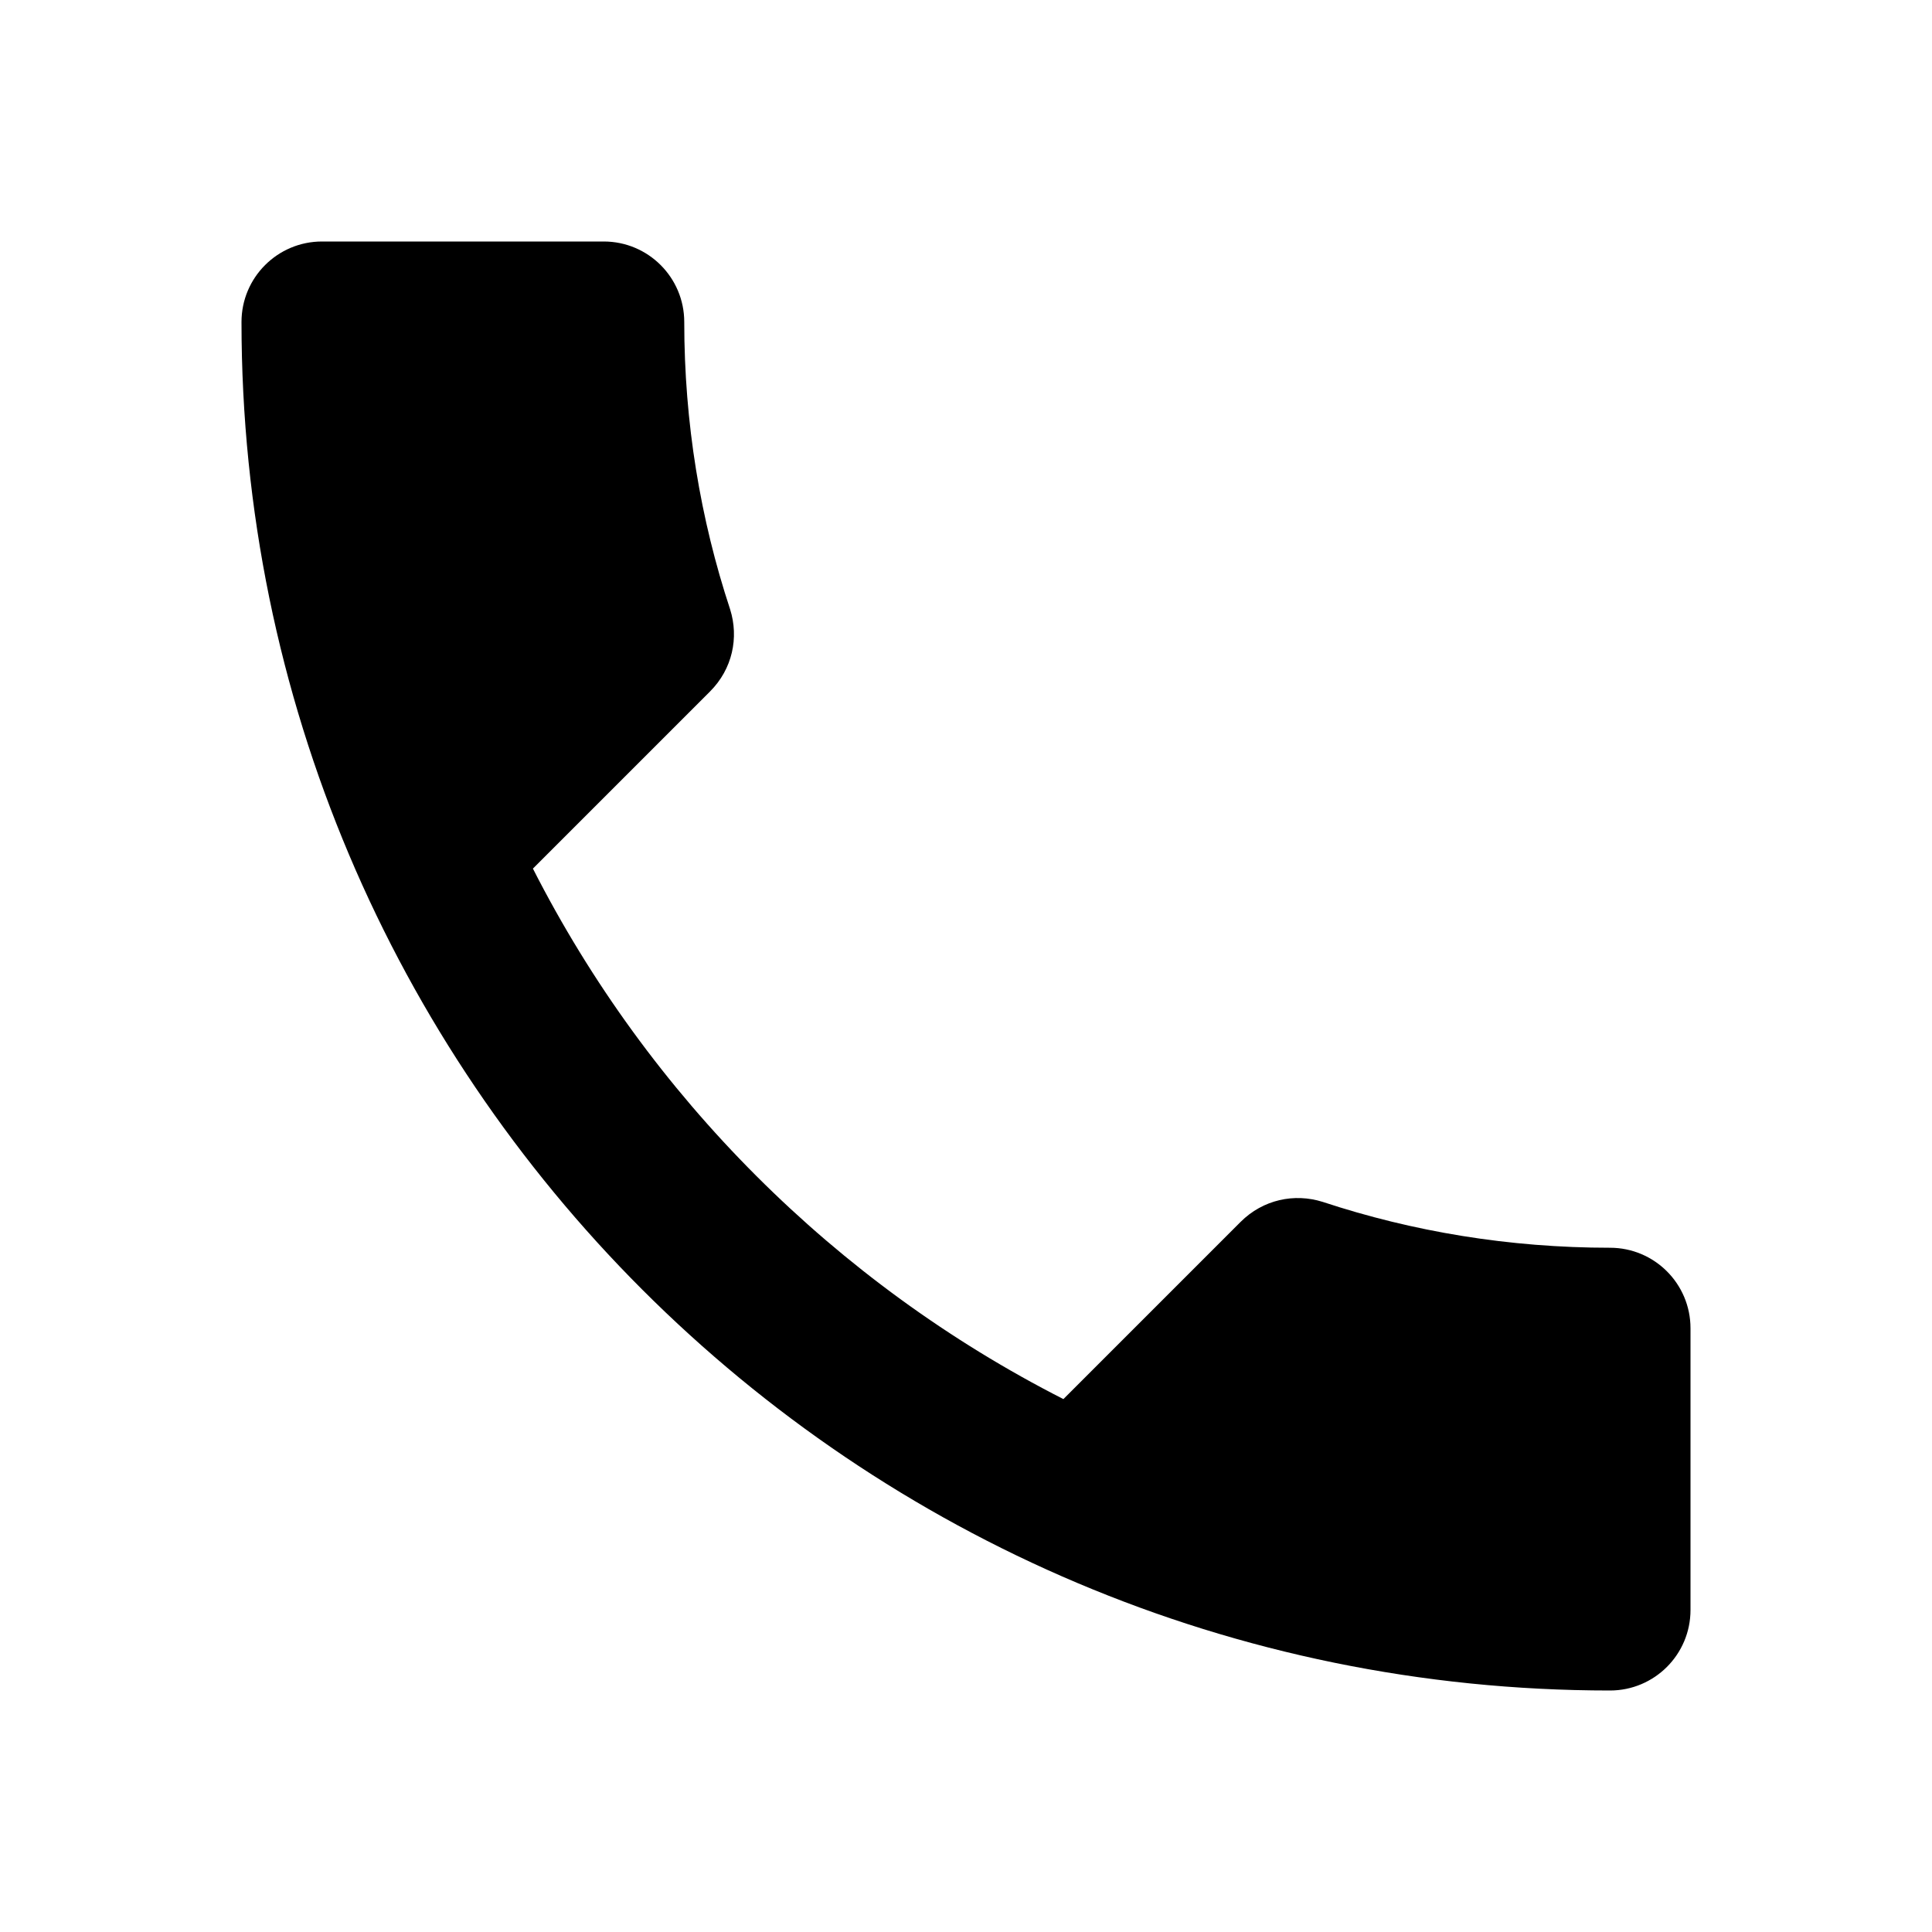
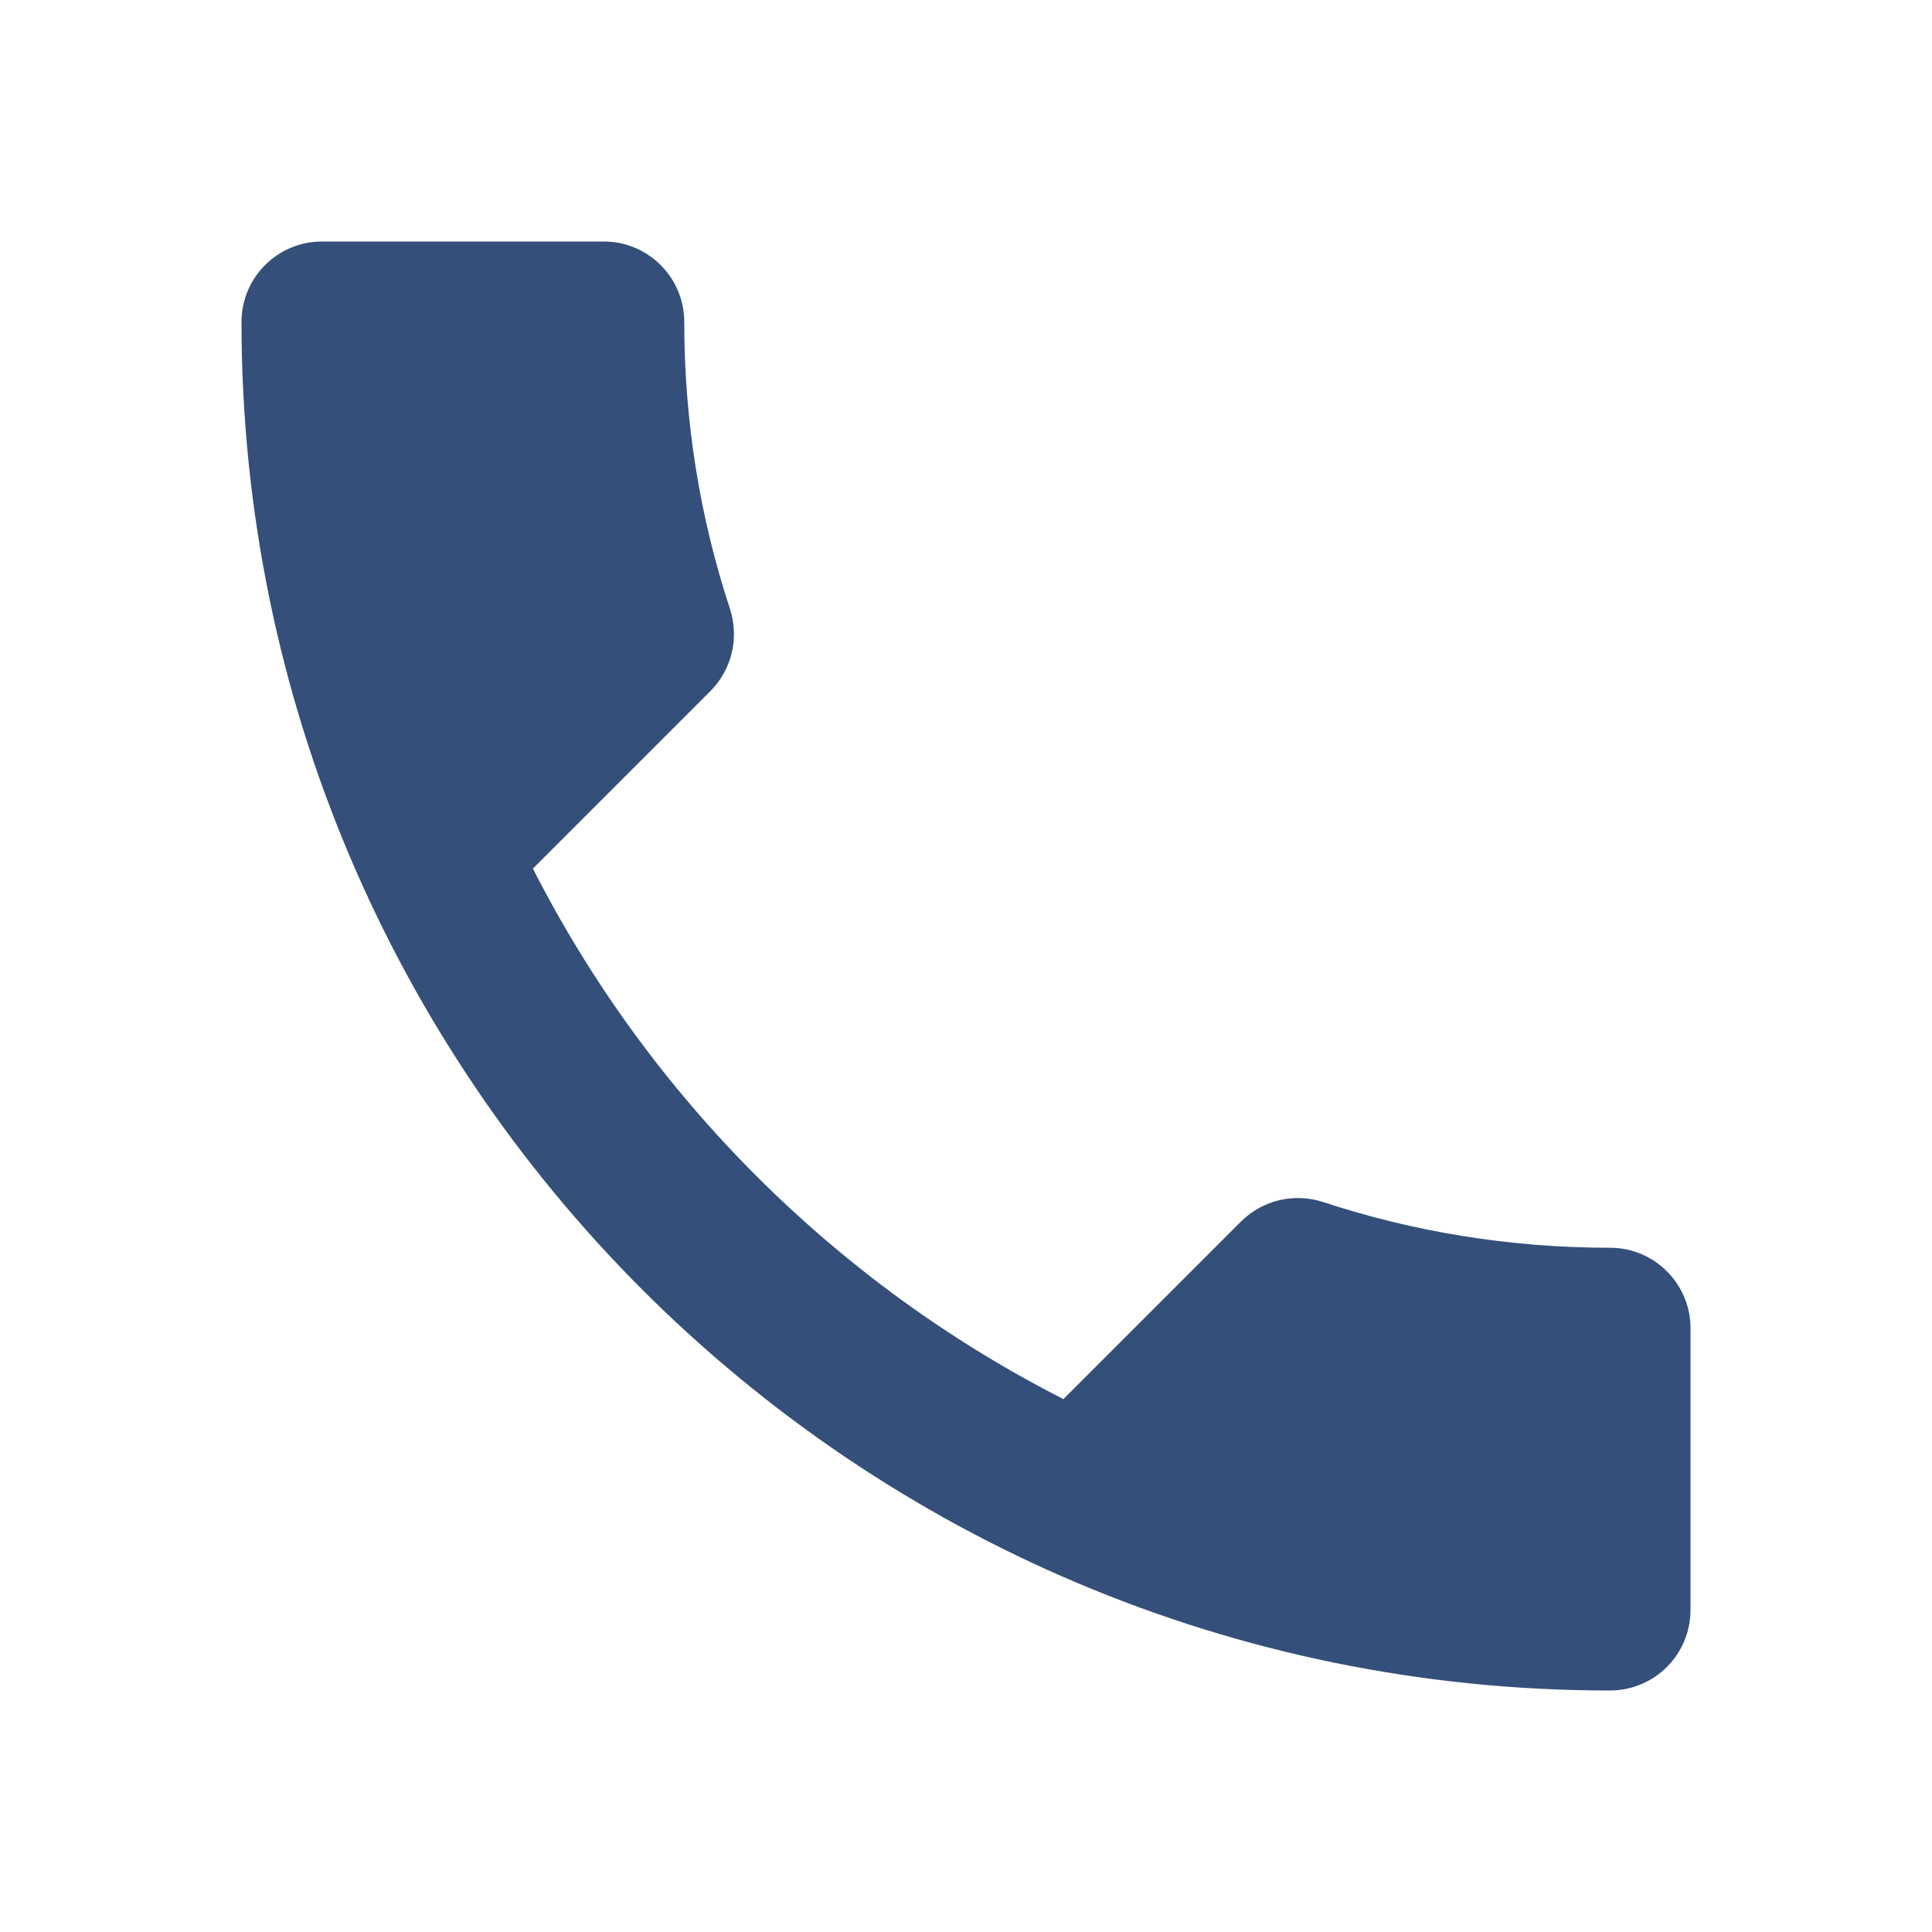
- <svg xmlns="http://www.w3.org/2000/svg" viewBox="0 0 24 24">
+ <svg xmlns="http://www.w3.org/2000/svg" fill="#344f79" viewBox="0 0 24 24">
  <path d="M6.62,10.79C8.06,13.62 10.38,15.94 13.21,17.38L15.41,15.18C15.69,14.9 16.08,14.82 16.43,14.93C17.55,15.3 18.75,15.5 20,15.5A1,1 0 0,1 21,16.5V20A1,1 0 0,1 20,21A17,17 0 0,1 3,4A1,1 0 0,1 4,3H7.5A1,1 0 0,1 8.5,4C8.5,5.25 8.7,6.45 9.07,7.57C9.18,7.92 9.1,8.31 8.82,8.59L6.62,10.79Z" />
</svg>
